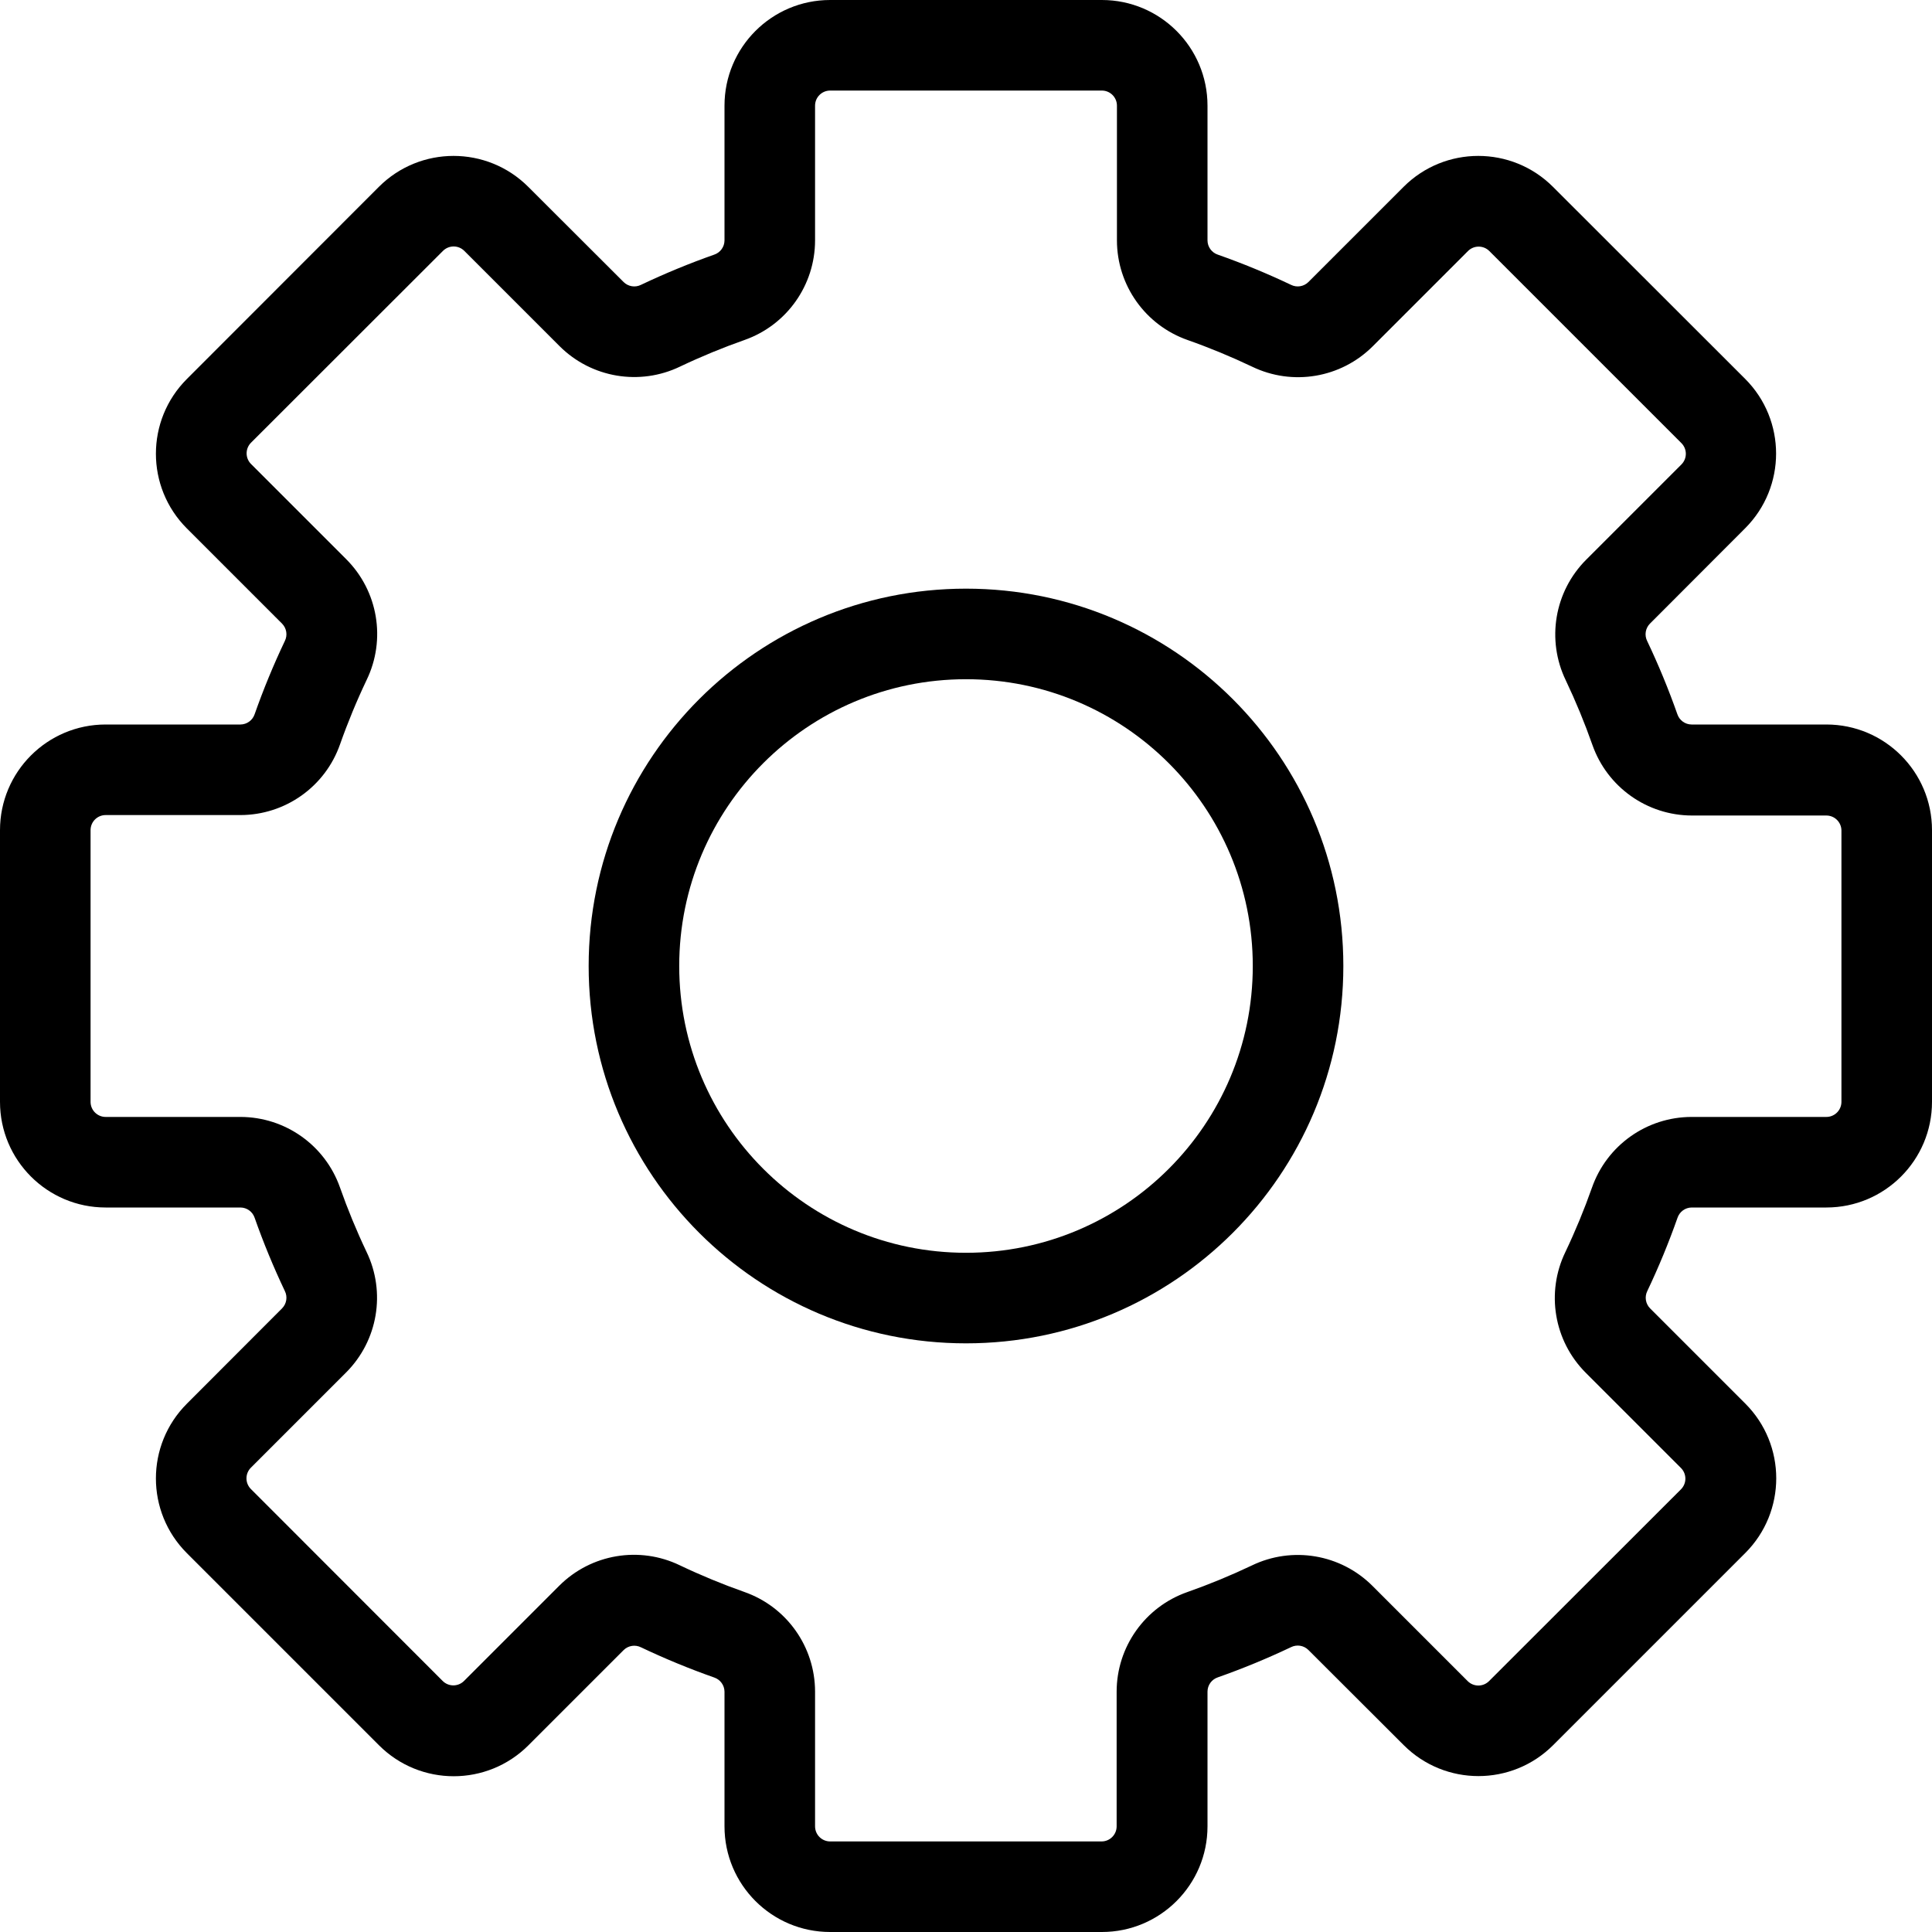
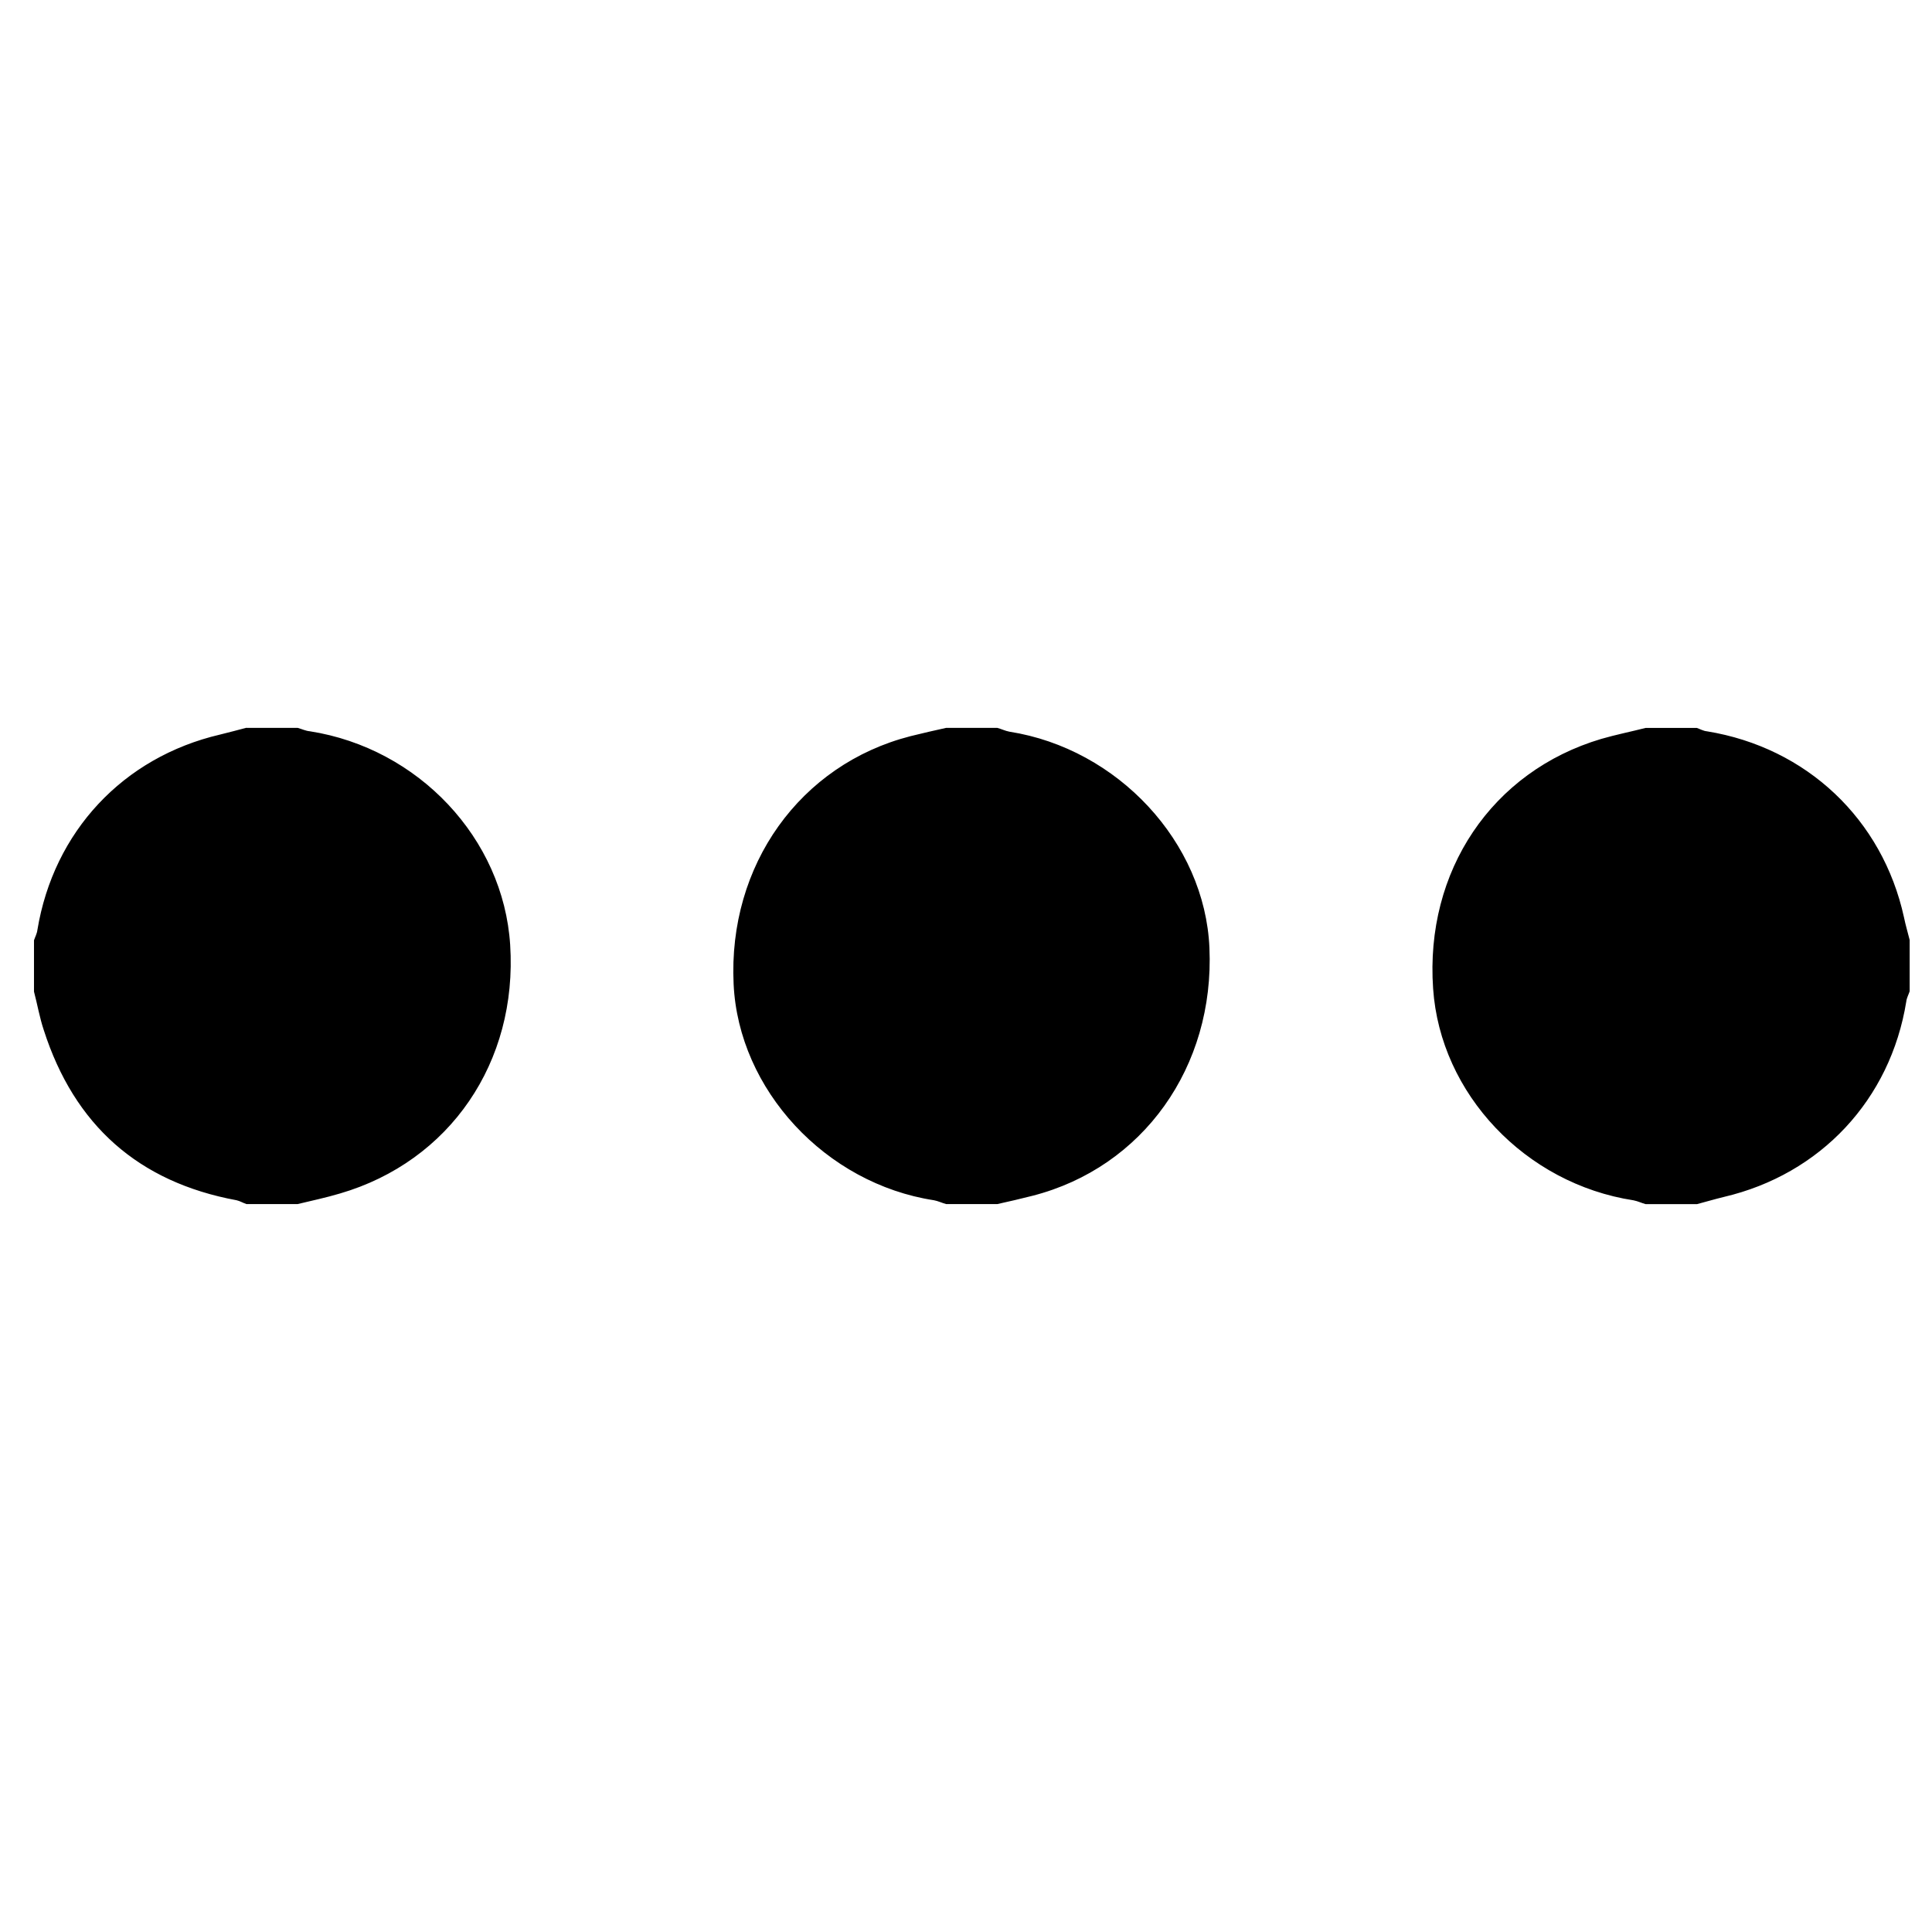
- <svg xmlns="http://www.w3.org/2000/svg" data-name="Livello 1" id="Livello_1" viewBox="0 0 128 128">
-   <path d="M64,39A25,25,0,1,0,89,64,25,25,0,0,0,64,39Zm0,44A19,19,0,1,1,83,64,19,19,0,0,1,64,83Z" />
-   <path d="M121,48h-8.93a1,1,0,0,1-.94-.68,49.9,49.9,0,0,0-2-4.85,1,1,0,0,1,.18-1.15L115.62,35a7,7,0,0,0,0-9.9L102.89,12.38a7,7,0,0,0-9.9,0l-6.31,6.31a1,1,0,0,1-1.15.18,49.76,49.76,0,0,0-4.85-2,1,1,0,0,1-.68-.94V7a7,7,0,0,0-7-7H55a7,7,0,0,0-7,7v8.93a1,1,0,0,1-.68.94,49.9,49.9,0,0,0-4.85,2,1,1,0,0,1-1.15-.18L35,12.38a7,7,0,0,0-9.9,0L12.38,25.11a7,7,0,0,0,0,9.9l6.31,6.31a1,1,0,0,1,.18,1.15,49.76,49.76,0,0,0-2,4.85,1,1,0,0,1-.94.68H7a7,7,0,0,0-7,7V73a7,7,0,0,0,7,7h8.93a1,1,0,0,1,.94.68,49.9,49.9,0,0,0,2,4.85,1,1,0,0,1-.18,1.15L12.38,93a7,7,0,0,0,0,9.9l12.73,12.73a7,7,0,0,0,9.9,0l6.31-6.31a1,1,0,0,1,1.15-.18,49.76,49.76,0,0,0,4.85,2,1,1,0,0,1,.68.94V121a7,7,0,0,0,7,7H73a7,7,0,0,0,7-7v-8.93a1,1,0,0,1,.68-.94,49.9,49.9,0,0,0,4.85-2,1,1,0,0,1,1.15.18L93,115.62a7,7,0,0,0,9.9,0l12.73-12.73a7,7,0,0,0,0-9.9l-6.31-6.31a1,1,0,0,1-.18-1.15,49.76,49.76,0,0,0,2-4.85,1,1,0,0,1,.94-.68H121a7,7,0,0,0,7-7V55A7,7,0,0,0,121,48Zm1,25a1,1,0,0,1-1,1h-8.93a7,7,0,0,0-6.6,4.69,43.9,43.9,0,0,1-1.76,4.26,7,7,0,0,0,1.35,8l6.31,6.31a1,1,0,0,1,0,1.41L98.65,111.38a1,1,0,0,1-1.41,0l-6.31-6.31a7,7,0,0,0-8-1.35,43.88,43.88,0,0,1-4.27,1.76,7,7,0,0,0-4.68,6.6V121a1,1,0,0,1-1,1H55a1,1,0,0,1-1-1v-8.93a7,7,0,0,0-4.69-6.6,43.9,43.9,0,0,1-4.26-1.76,7,7,0,0,0-8,1.35l-6.31,6.31a1,1,0,0,1-1.41,0L16.62,98.65a1,1,0,0,1,0-1.41l6.31-6.31a7,7,0,0,0,1.35-8,43.88,43.88,0,0,1-1.76-4.27A7,7,0,0,0,15.93,74H7a1,1,0,0,1-1-1V55a1,1,0,0,1,1-1h8.93a7,7,0,0,0,6.6-4.69,43.9,43.9,0,0,1,1.76-4.26,7,7,0,0,0-1.35-8l-6.31-6.31a1,1,0,0,1,0-1.41L29.35,16.62a1,1,0,0,1,1.41,0l6.31,6.31a7,7,0,0,0,8,1.35,43.88,43.88,0,0,1,4.27-1.76A7,7,0,0,0,54,15.93V7a1,1,0,0,1,1-1H73a1,1,0,0,1,1,1v8.93a7,7,0,0,0,4.69,6.6,43.9,43.9,0,0,1,4.26,1.76,7,7,0,0,0,8-1.35l6.31-6.31a1,1,0,0,1,1.41,0l12.73,12.73a1,1,0,0,1,0,1.41l-6.31,6.31a7,7,0,0,0-1.35,8,43.88,43.88,0,0,1,1.76,4.27,7,7,0,0,0,6.6,4.68H121a1,1,0,0,1,1,1Z" />
+ <svg xmlns="http://www.w3.org/2000/svg" fill="#000000" width="800px" height="800px" viewBox="0 0 32 32" version="1.1">
+   <path d="M28.106 19.944h-0.85c-0.069-0.019-0.131-0.050-0.2-0.063-1.788-0.275-3.2-1.762-3.319-3.506-0.137-1.95 0.975-3.6 2.787-4.137 0.238-0.069 0.488-0.119 0.731-0.181h0.85c0.056 0.019 0.106 0.050 0.169 0.056 1.65 0.269 2.906 1.456 3.262 3.081 0.025 0.125 0.063 0.25 0.094 0.375v0.85c-0.019 0.056-0.050 0.113-0.056 0.169-0.262 1.625-1.419 2.863-3.025 3.238-0.156 0.038-0.3 0.081-0.444 0.119zM4.081 12.056l0.85 0c0.069 0.019 0.131 0.050 0.2 0.056 1.8 0.281 3.206 1.775 3.319 3.537 0.125 1.944-1 3.588-2.819 4.119-0.231 0.069-0.469 0.119-0.7 0.175h-0.85c-0.056-0.019-0.106-0.050-0.162-0.063-1.625-0.3-2.688-1.244-3.194-2.819-0.069-0.206-0.106-0.425-0.162-0.637v-0.85c0.019-0.056 0.050-0.113 0.056-0.169 0.269-1.631 1.419-2.863 3.025-3.238 0.15-0.037 0.294-0.075 0.437-0.113zM15.669 12.056h0.85c0.069 0.019 0.131 0.050 0.2 0.063 1.794 0.281 3.238 1.831 3.313 3.581 0.087 1.969-1.1 3.637-2.931 4.106-0.194 0.050-0.387 0.094-0.581 0.137h-0.85c-0.069-0.019-0.131-0.050-0.2-0.063-1.794-0.275-3.238-1.831-3.319-3.581-0.094-1.969 1.1-3.637 2.931-4.106 0.2-0.050 0.394-0.094 0.588-0.137z" />
</svg>
